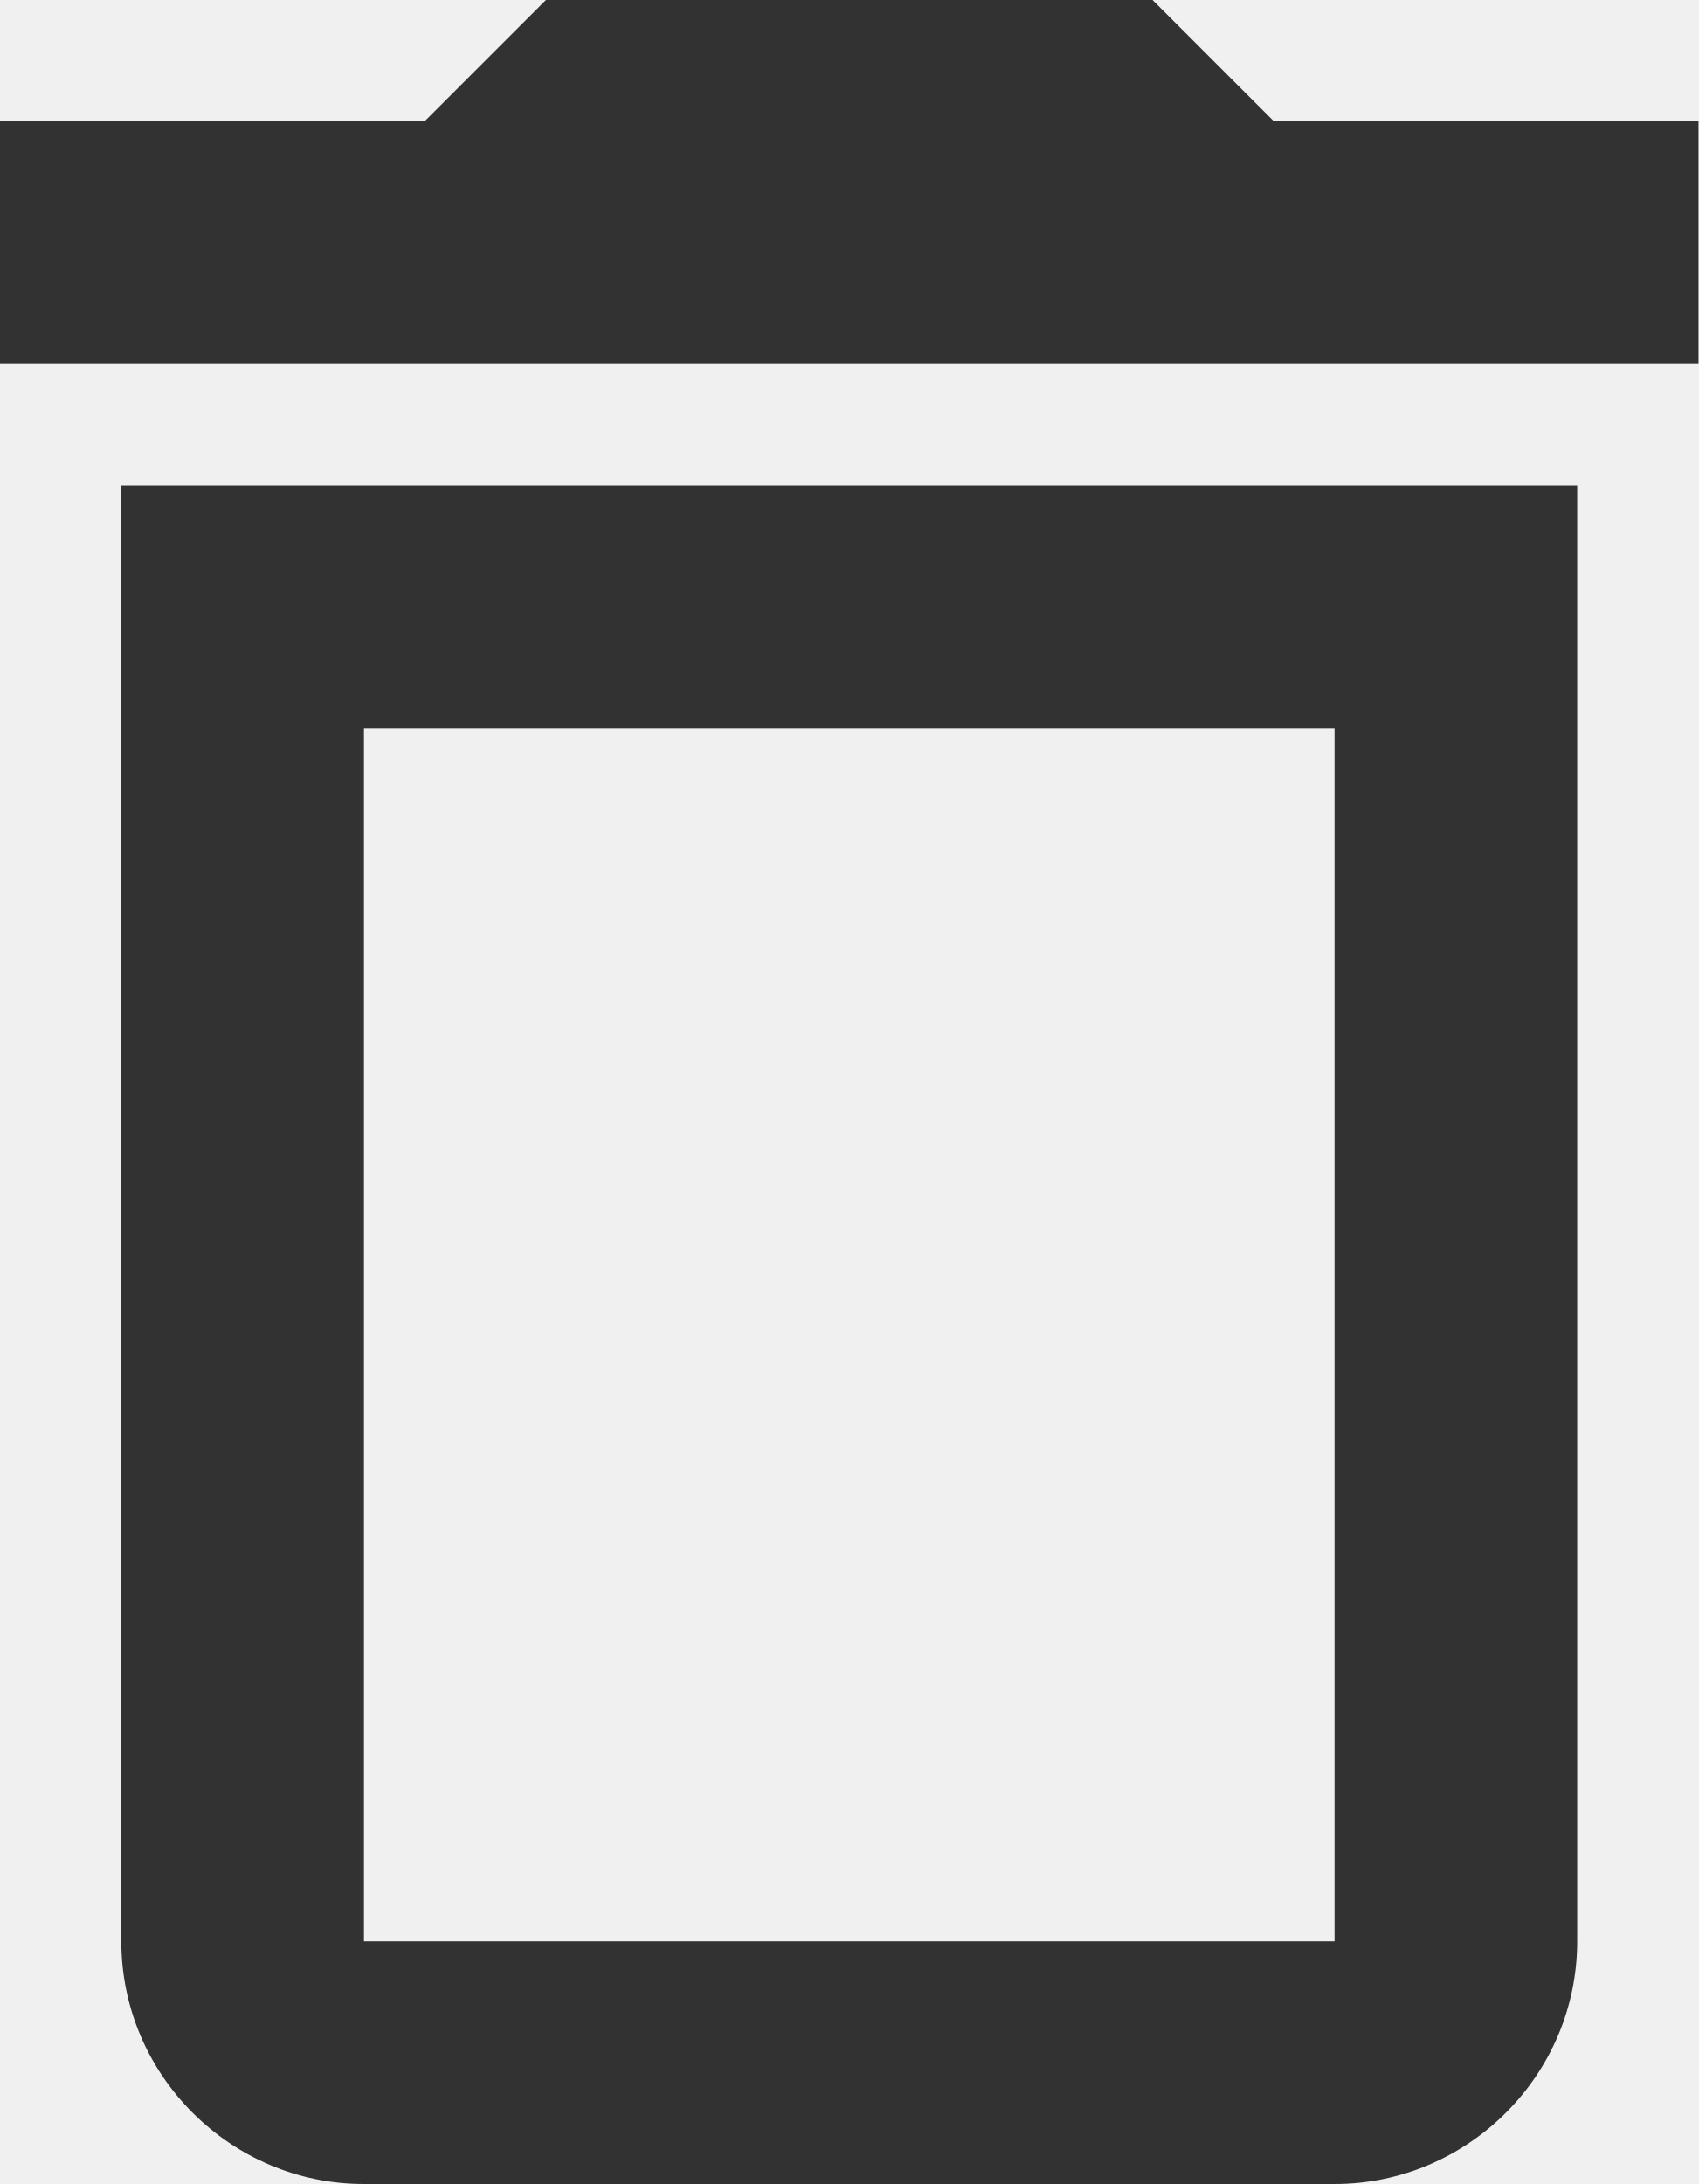
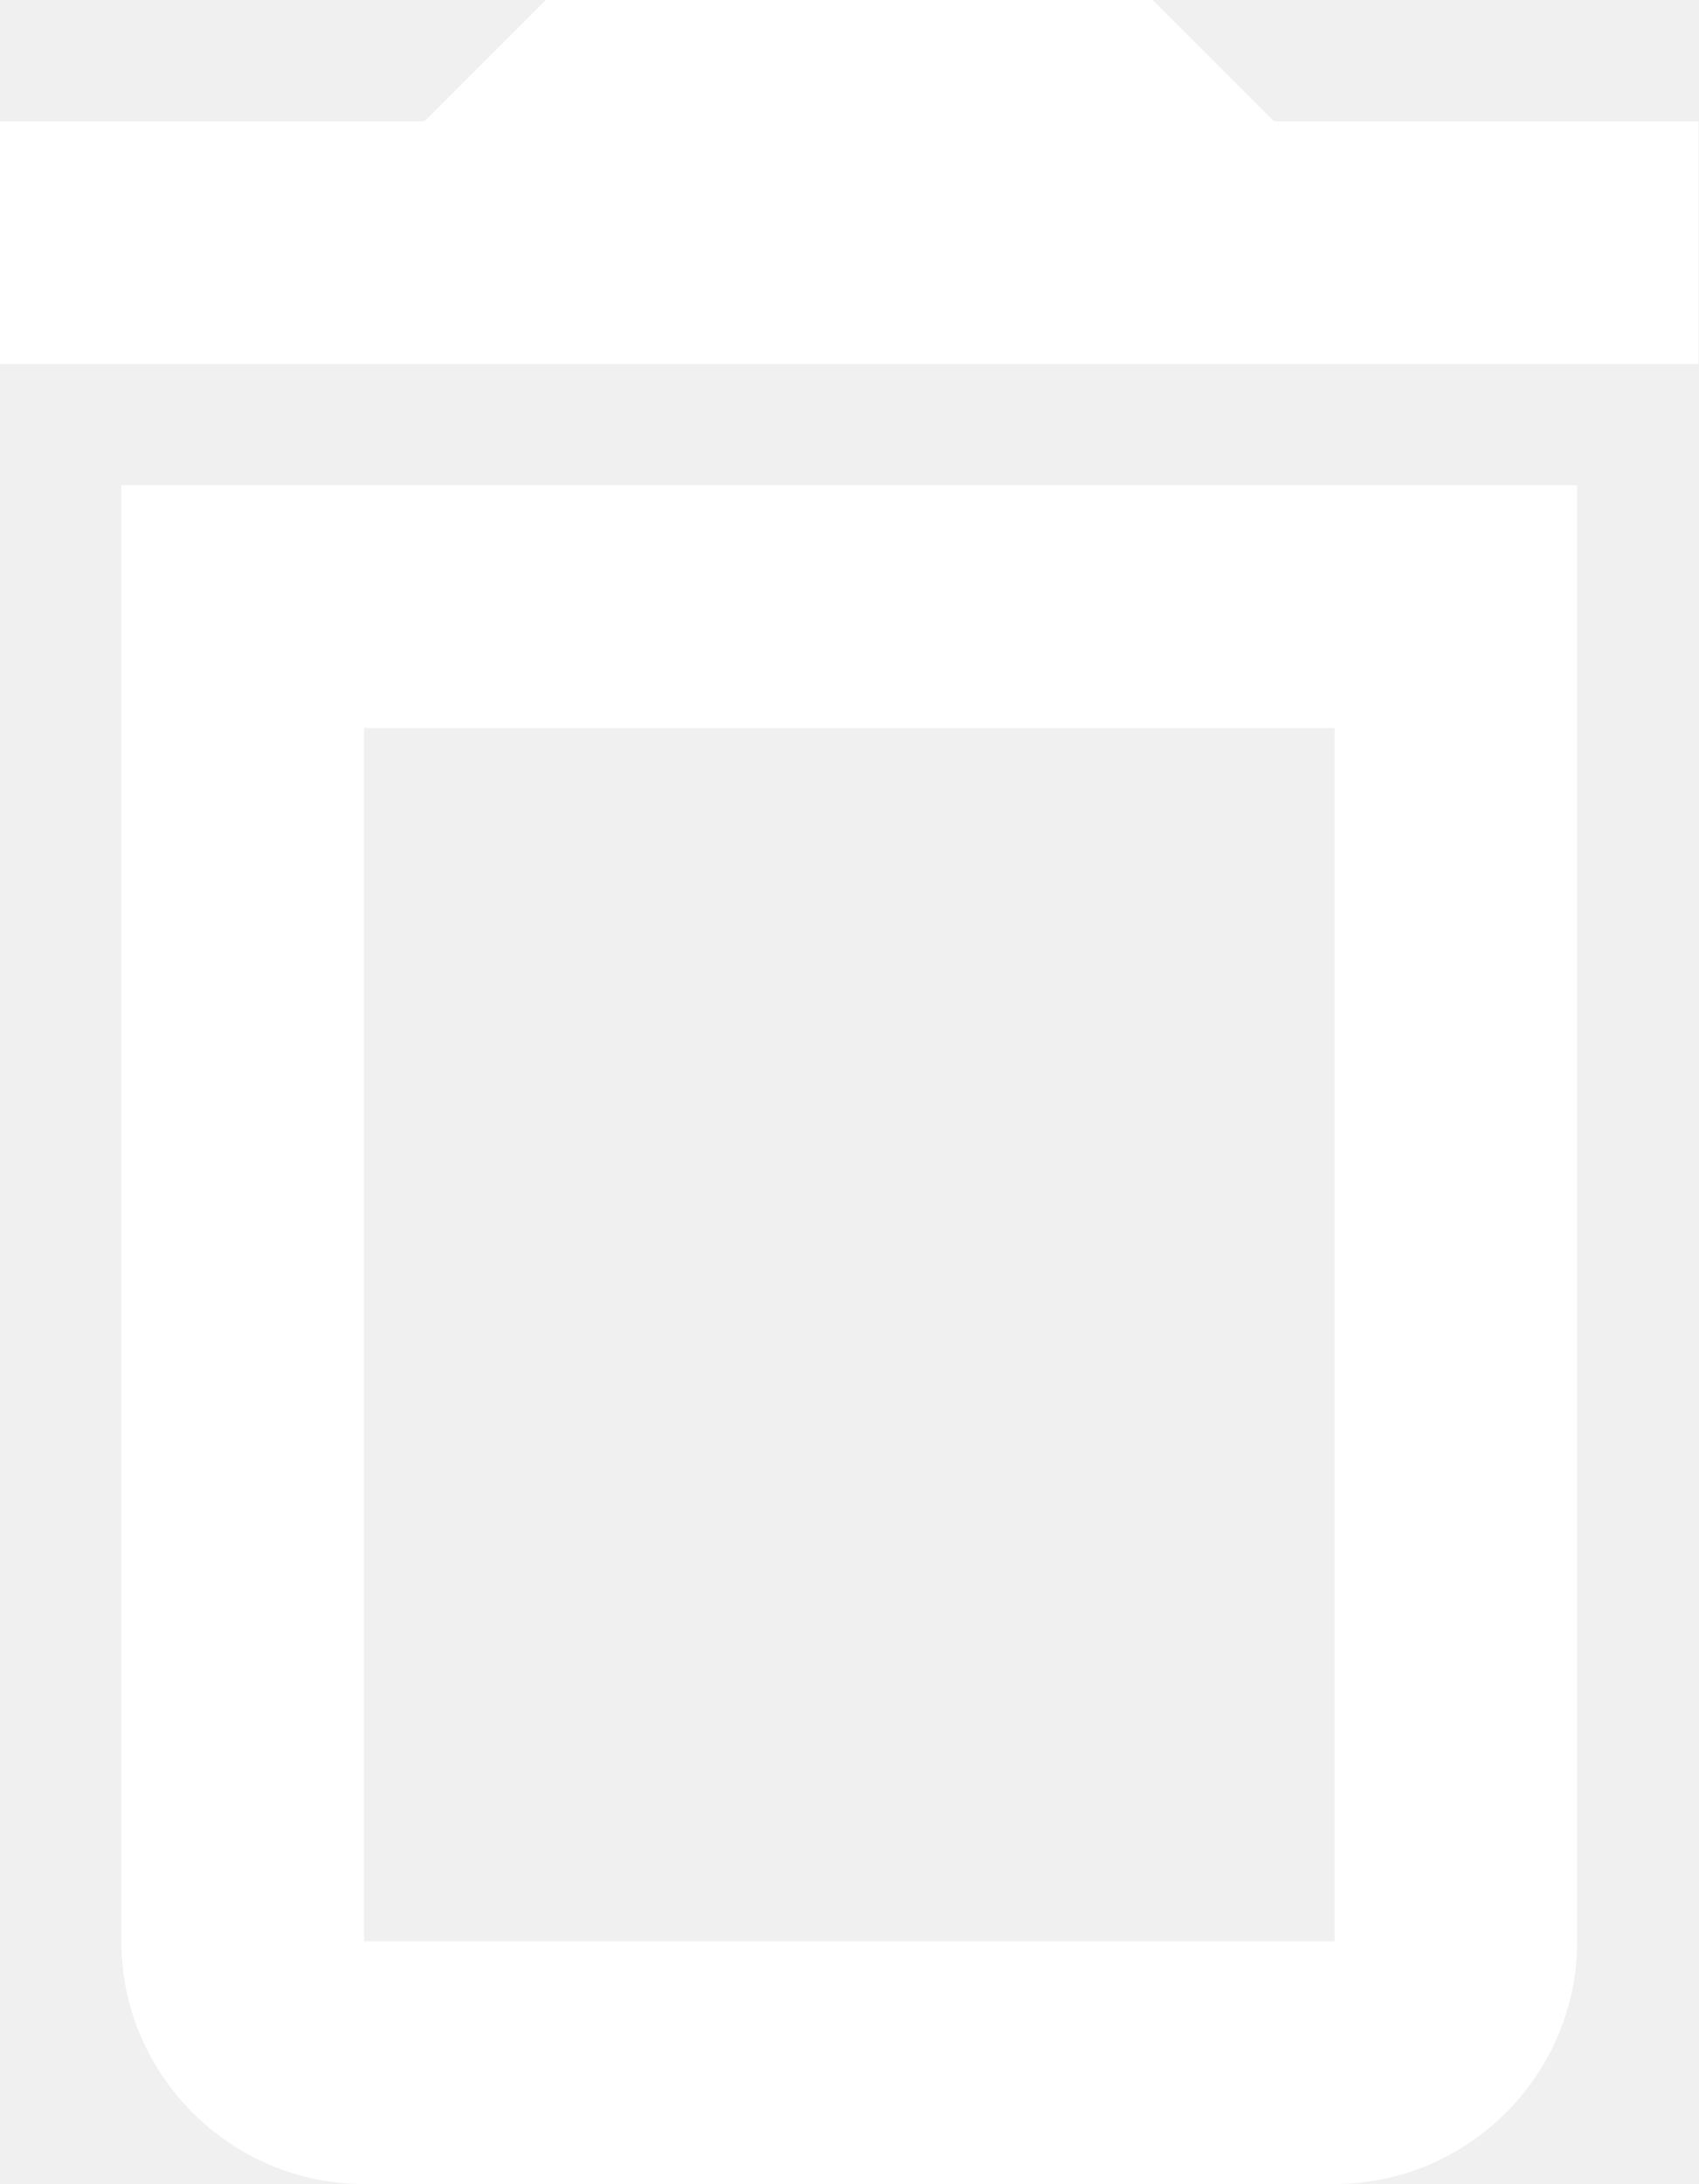
<svg xmlns="http://www.w3.org/2000/svg" width="14" height="18" viewBox="0 0 14 18" fill="none">
-   <path d="M1 16C1 17.1 1.9 18 3 18H11C12.1 18 13 17.1 13 16V4H1V16ZM3 6H11V16H3V6ZM10.5 1L9.5 0H4.5L3.5 1H0V3H14V1H10.5Z" fill="#323232" />
+   <path d="M1 16C1 17.1 1.9 18 3 18H11C12.1 18 13 17.1 13 16V4H1V16ZM3 6H11V16H3V6ZM10.5 1L9.5 0H4.5L3.5 1H0V3H14V1H10.5Z" fill="#FFFFFF" />
</svg>
